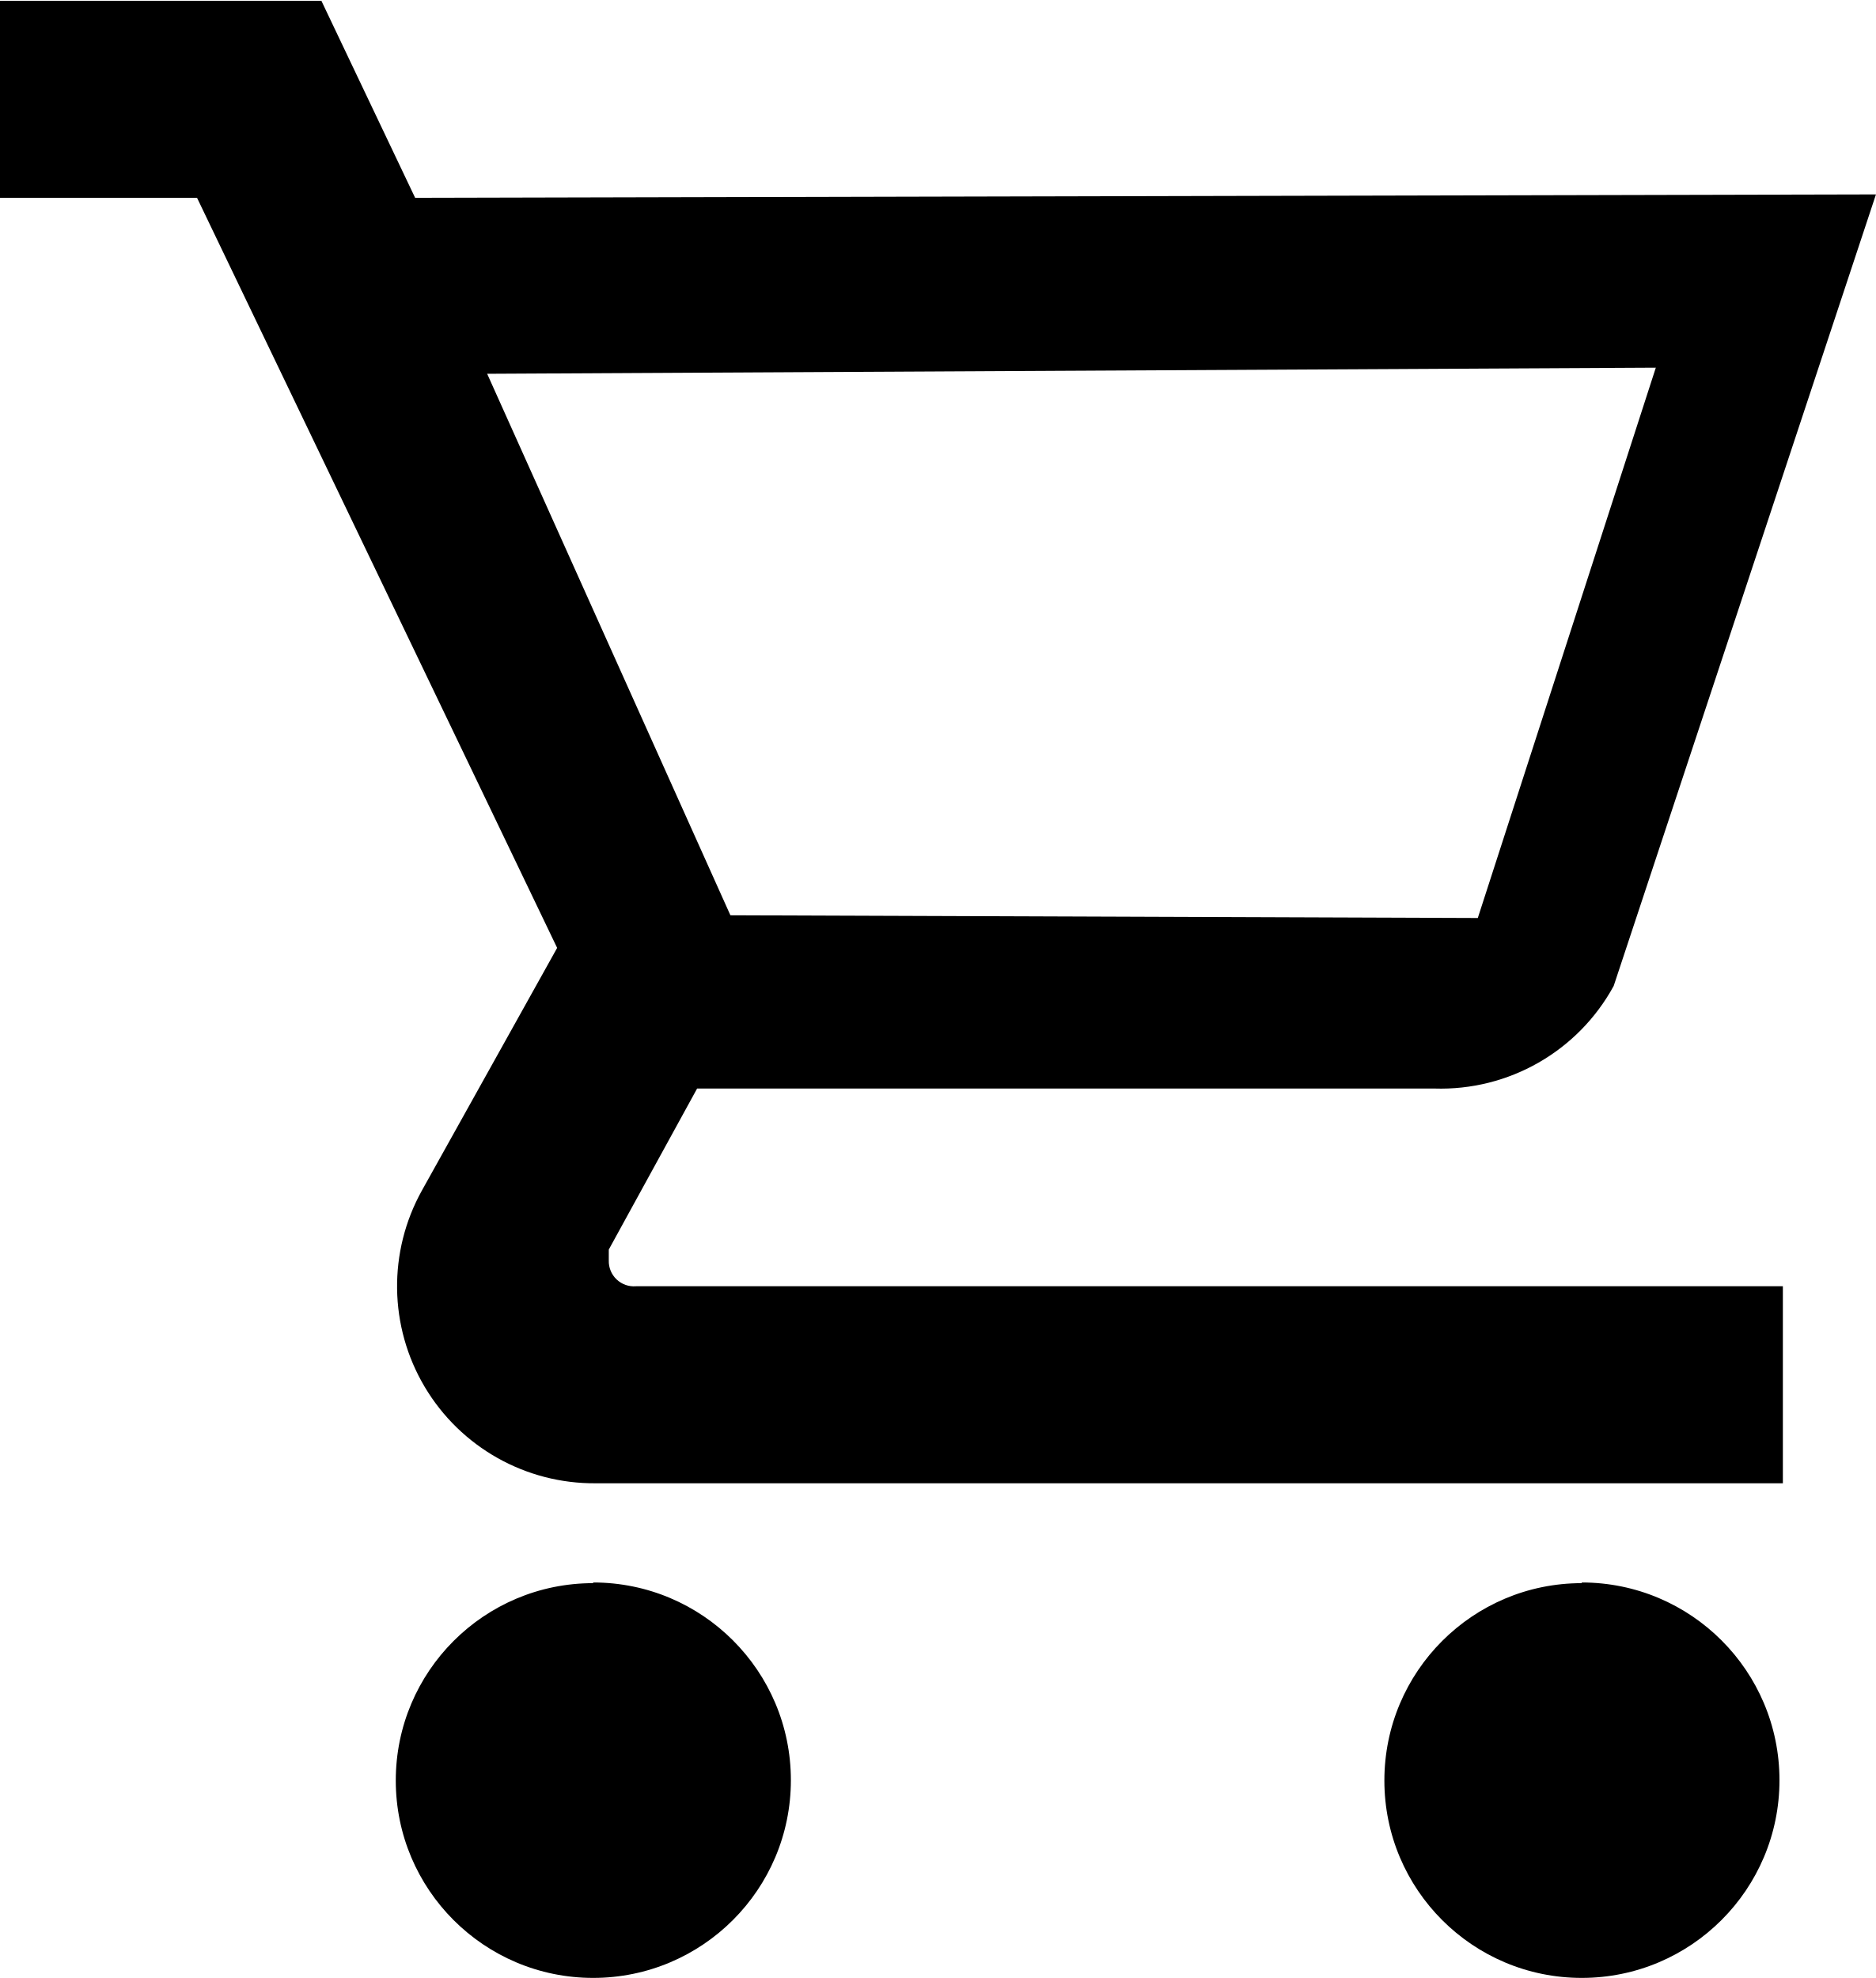
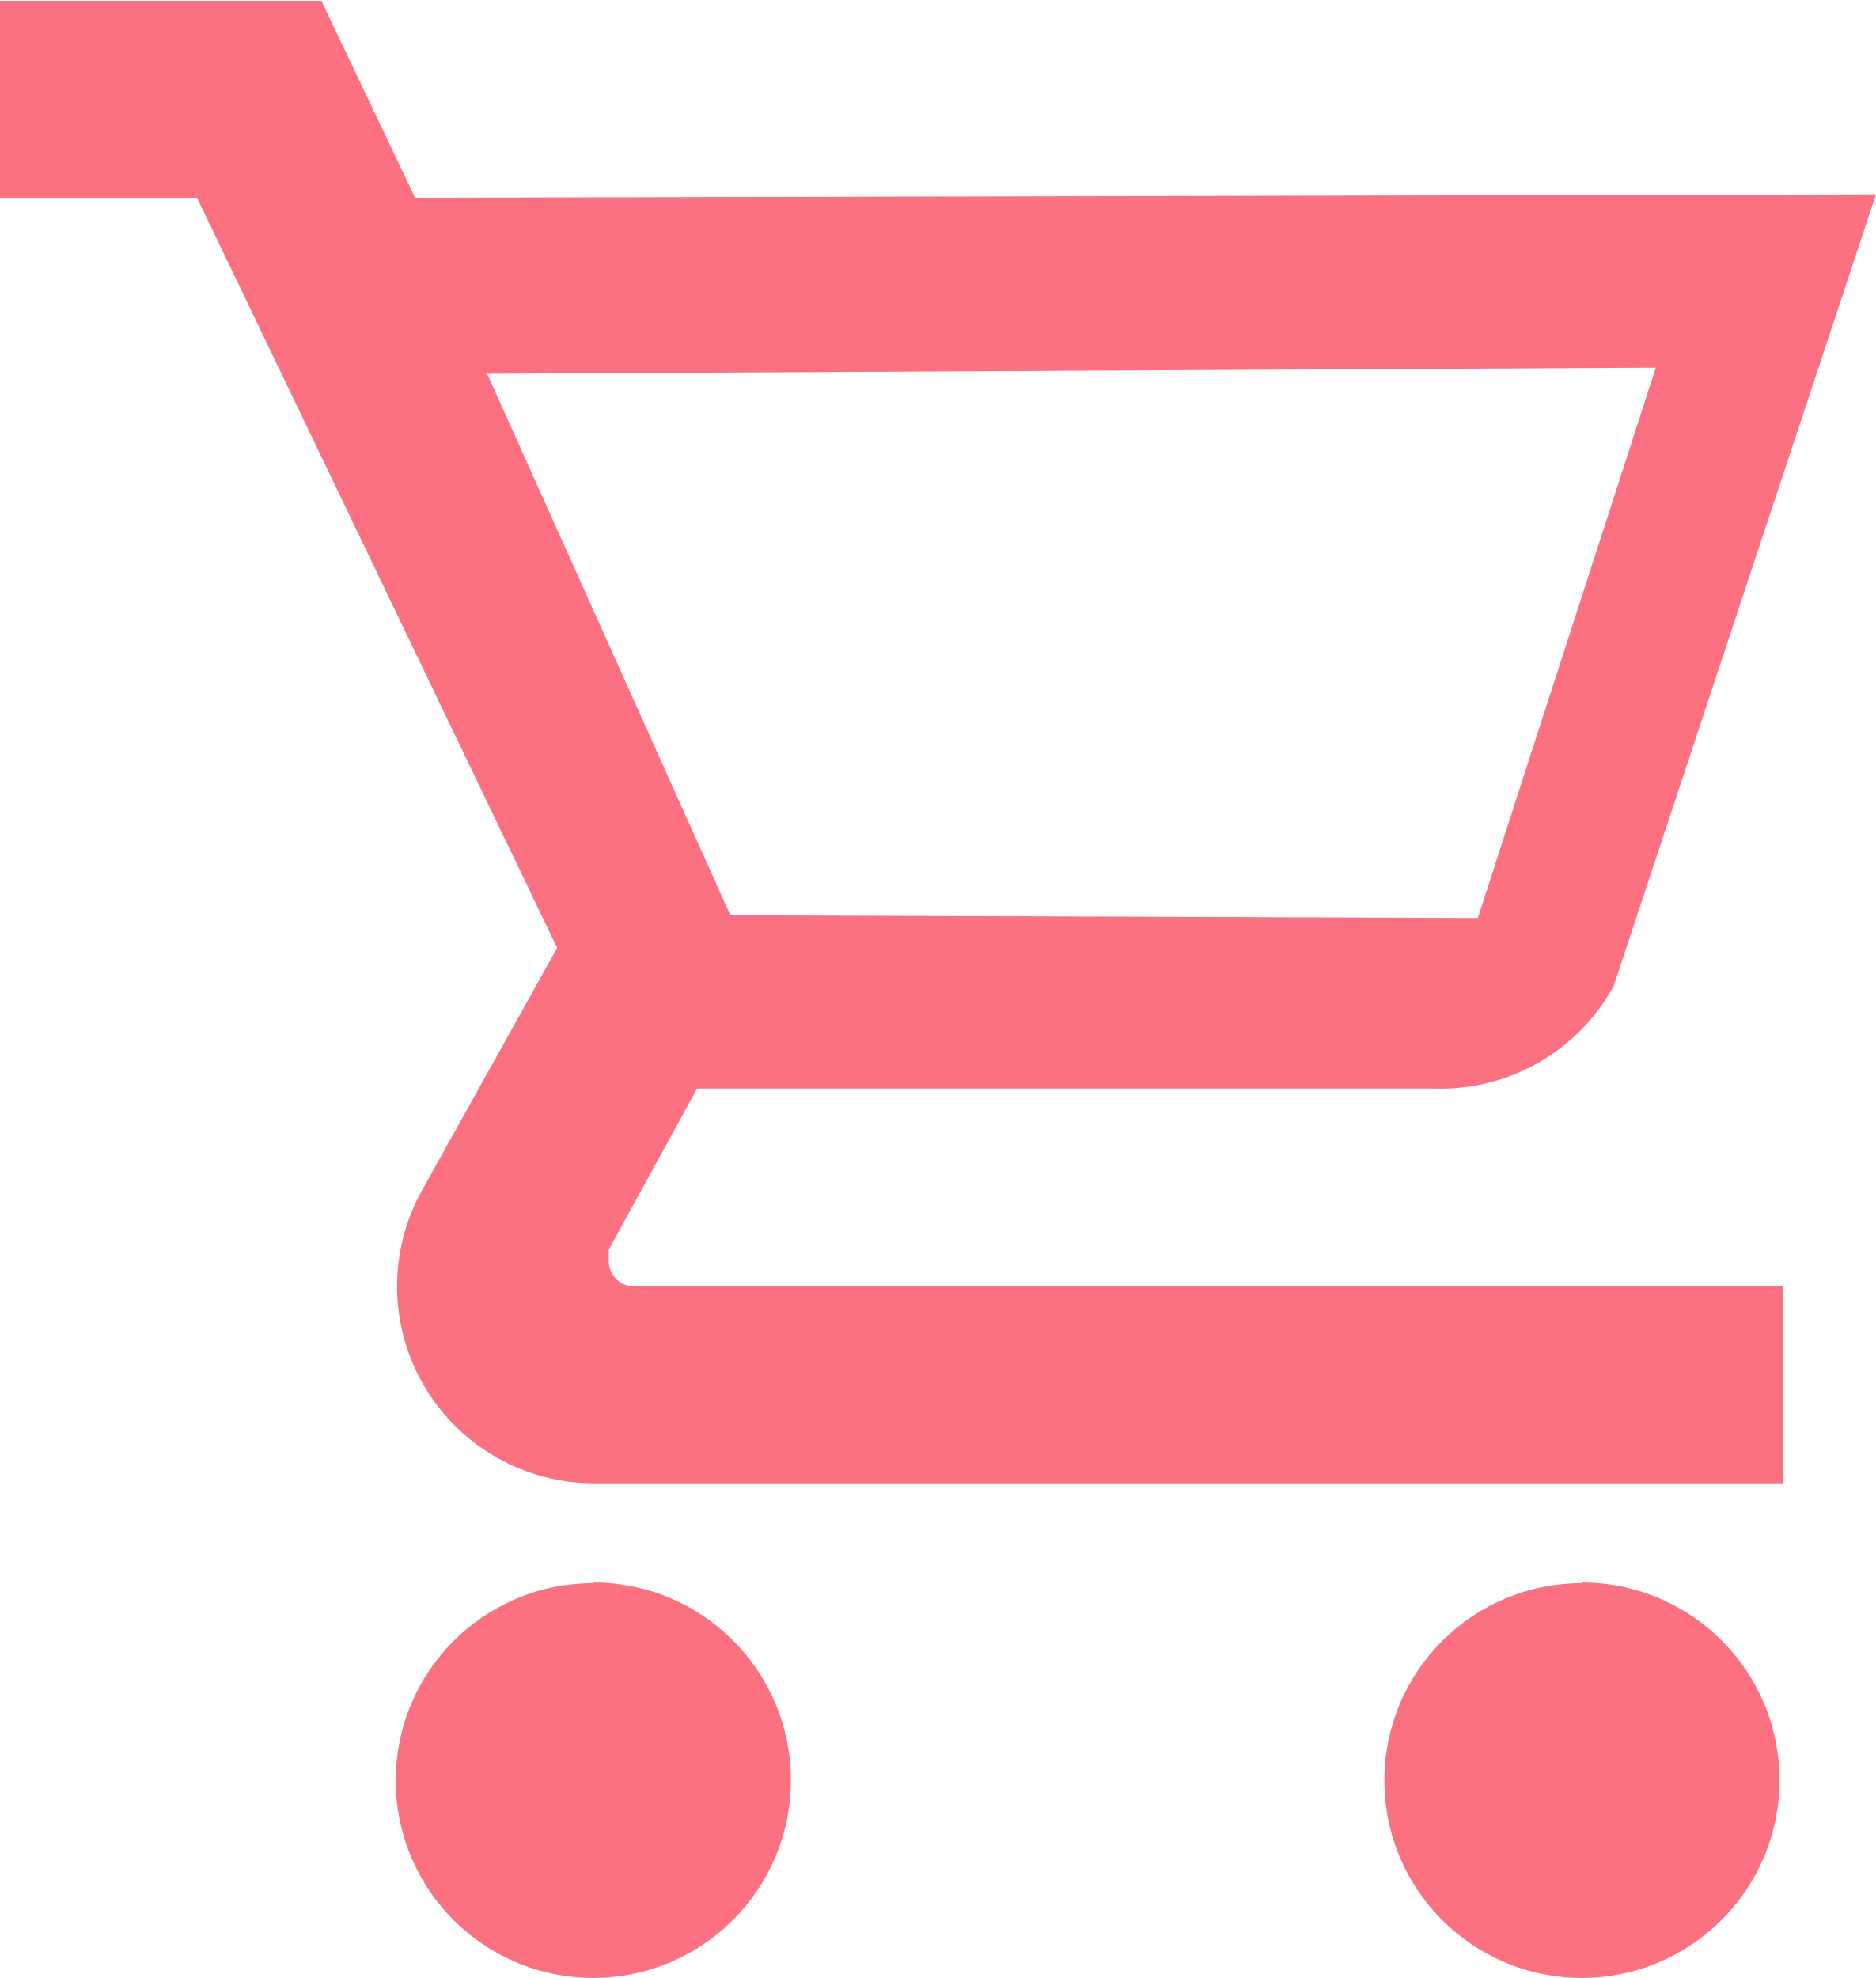
<svg xmlns="http://www.w3.org/2000/svg" id="svg5" width="10.435" height="11.003" version="1.1" viewBox="0 0 2.761 2.911">
-   <g id="cart" transform="translate(-41.248 -118.392)">
+   <g id="cart" fill="#FB7181" transform="translate(-41.248 -118.392)">
    <path id="path1192" d="M41.248 118.393v.29h.29l.53 1.104-.199.357a.29.29 0 0 0 .256.431h1.747v-.29h-1.688a.037.037 0 0 1-.04-.038v-.016l.13-.237h1.085a.29.29 0 0 0 .264-.151l.386-1.165-2.15.005-.138-.29zm.717.549 1.72-.009-.262.81-1.1-.004zm.156 1.78a.29.29 0 1 0 0 .581.29.29 0 0 0 0-.582zm1.455 0a.29.29 0 1 0 0 .581.29.29 0 0 0 0-.582z" />
  </g>
</svg>
